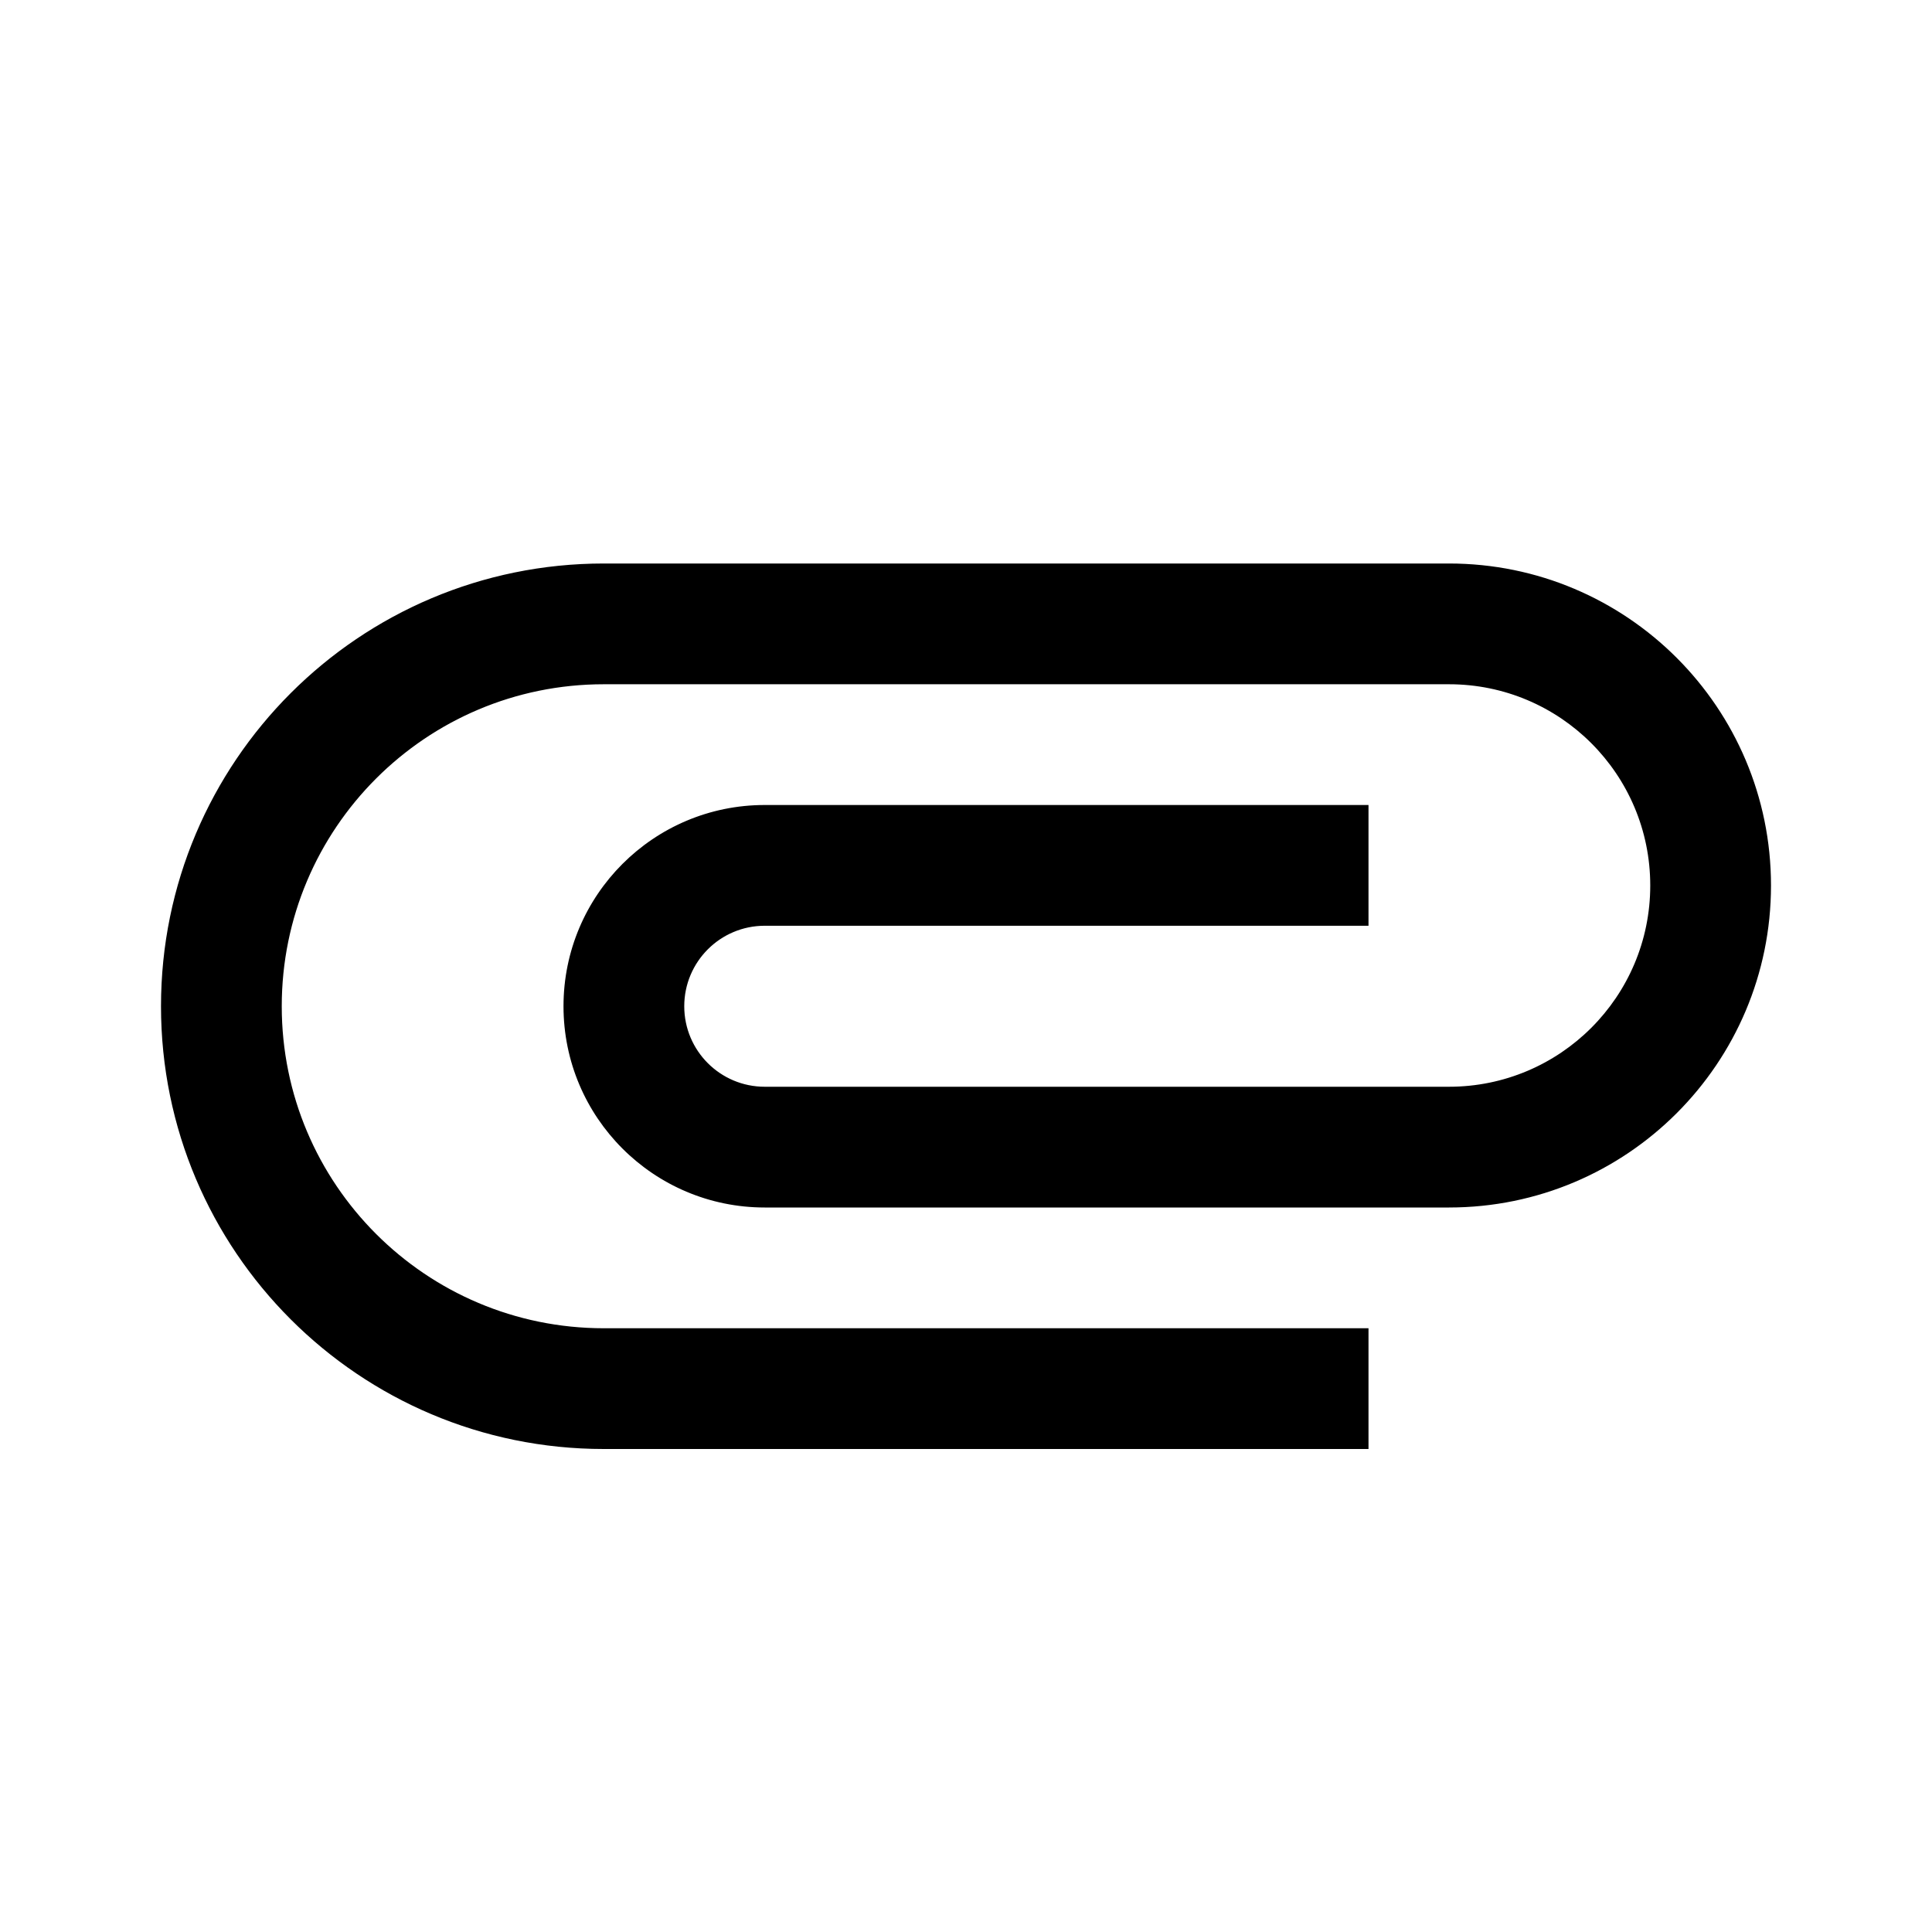
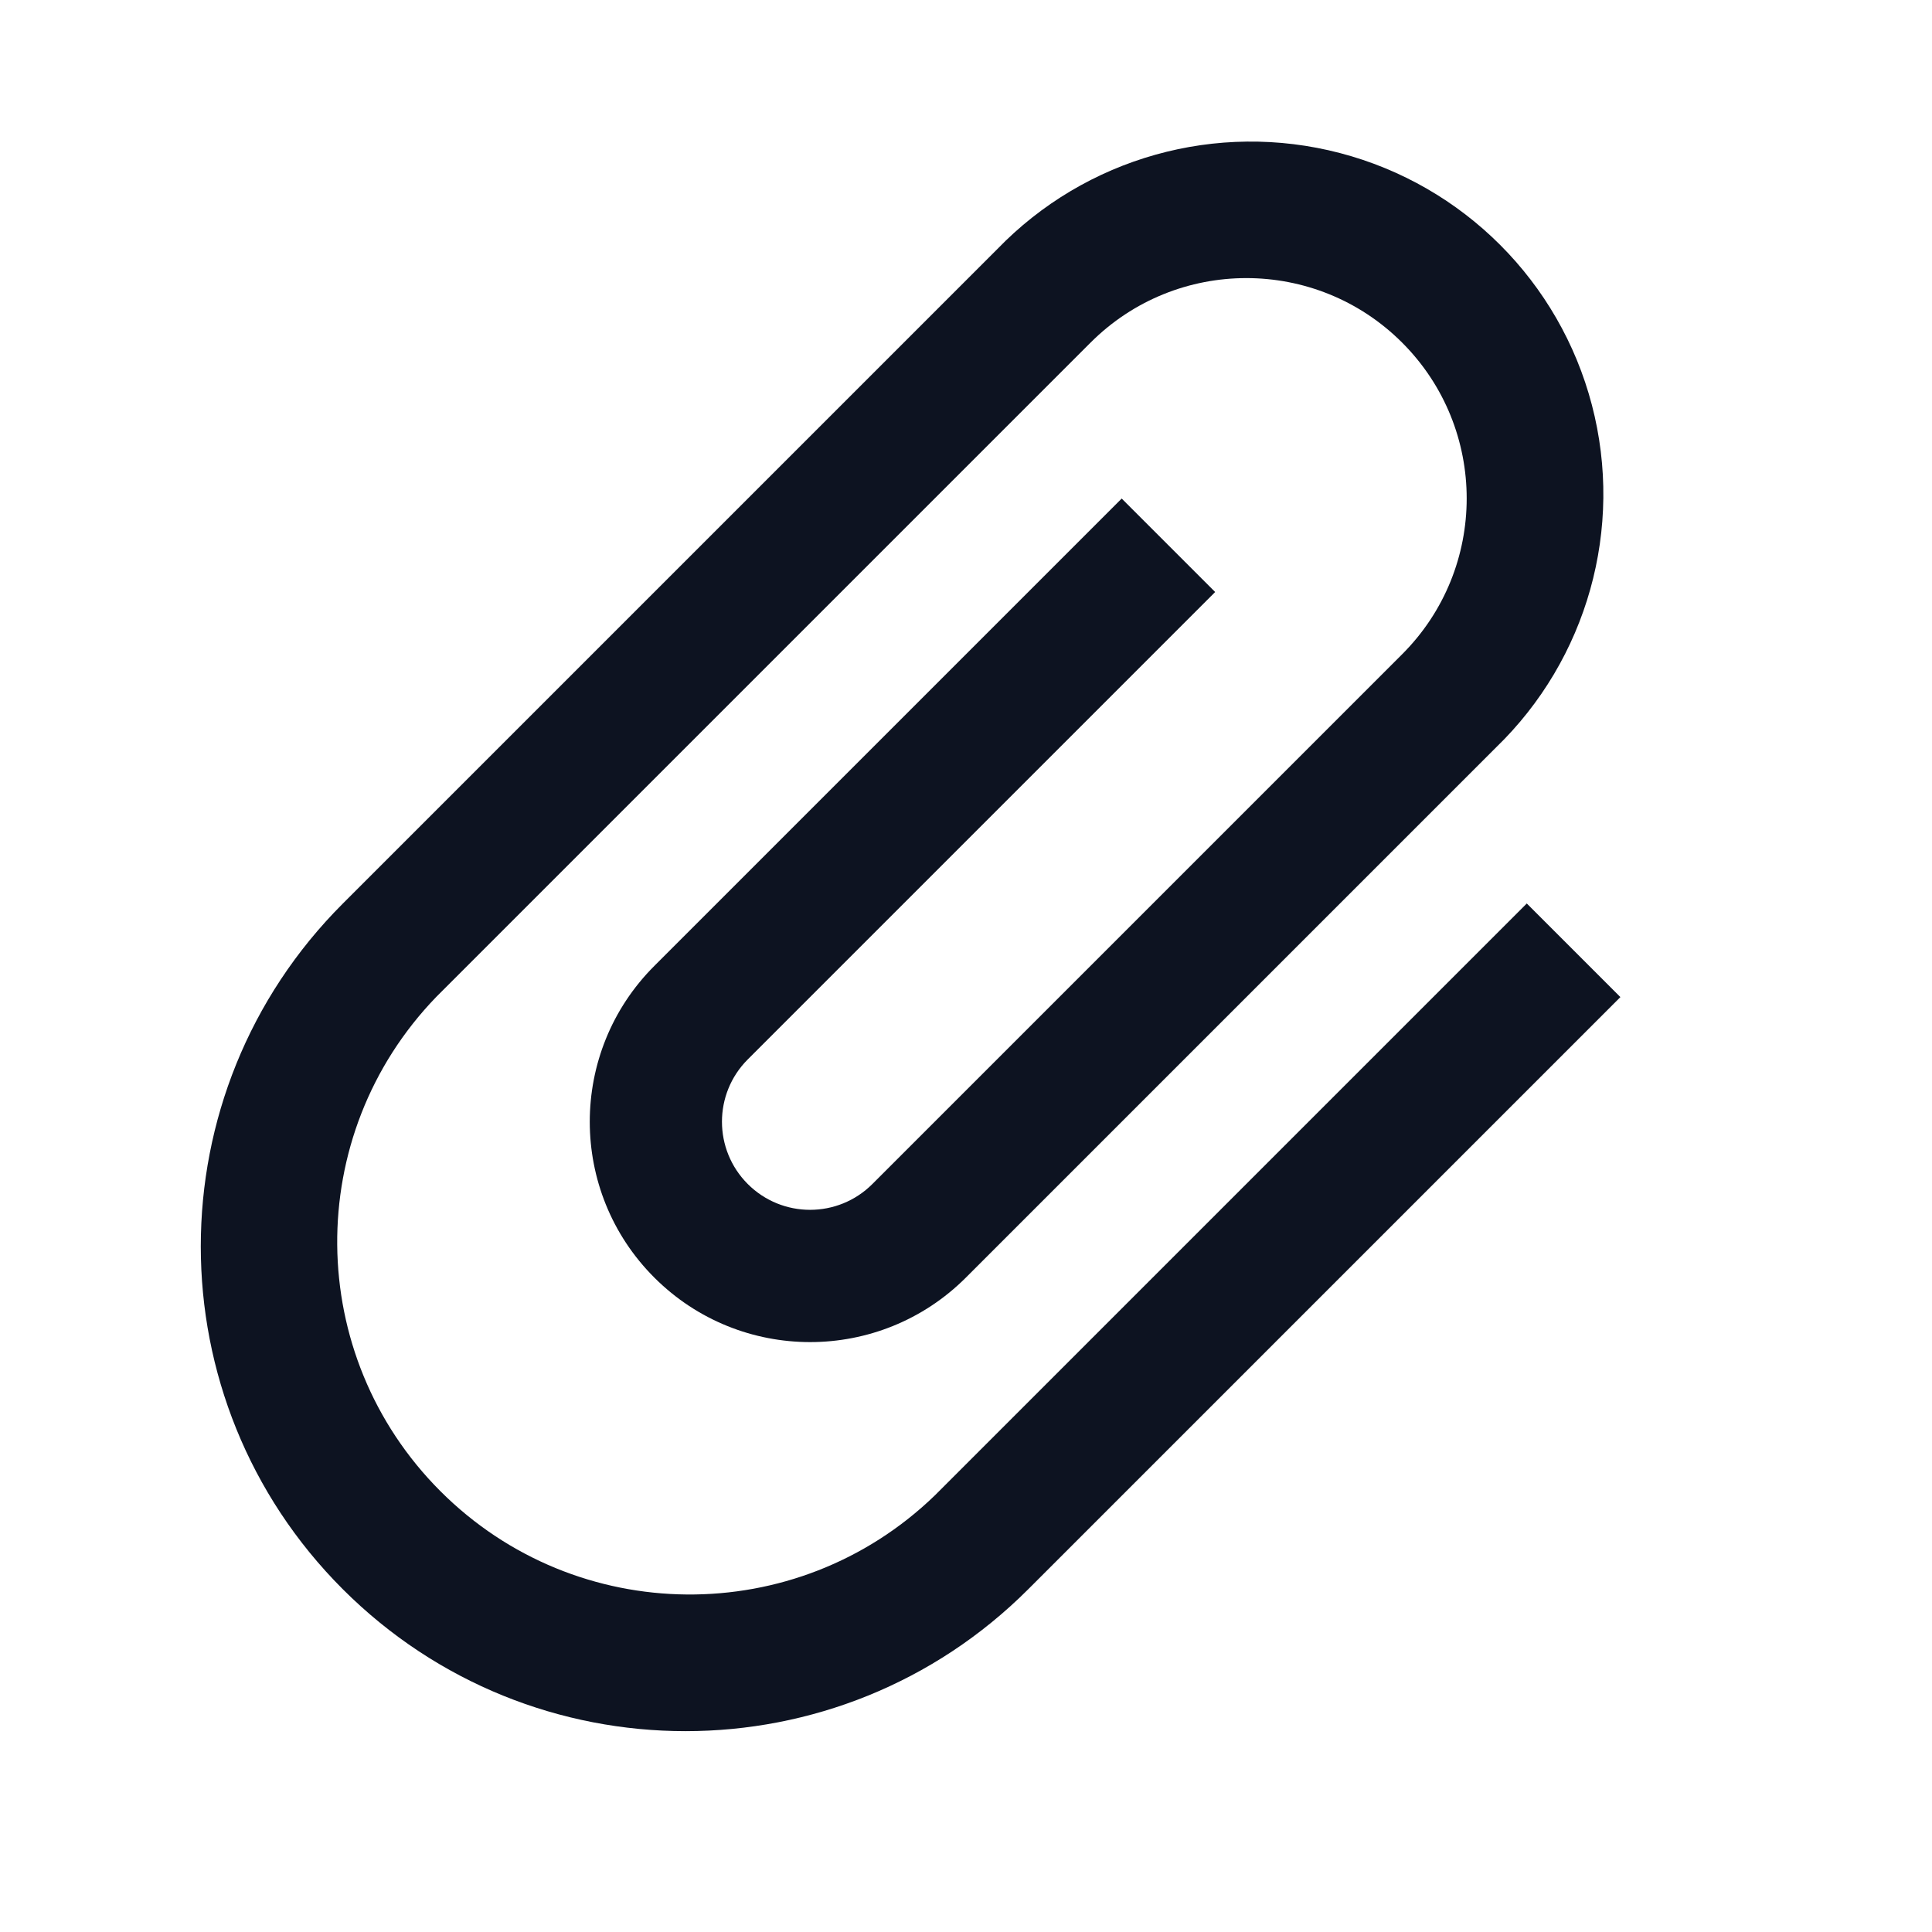
- <svg xmlns="http://www.w3.org/2000/svg" version="1.1" width="24" height="24" viewBox="0 0 24 24">
-   <path d="M7.5,18A5.5,5.5 0 0,1 2,12.5A5.5,5.5 0 0,1 7.5,7H18A4,4 0 0,1 22,11A4,4 0 0,1 18,15H9.5A2.5,2.5 0 0,1 7,12.5A2.5,2.5 0 0,1 9.5,10H17V11.5H9.5A1,1 0 0,0 8.5,12.5A1,1 0 0,0 9.5,13.5H18A2.5,2.5 0 0,0 20.5,11A2.5,2.5 0 0,0 18,8.5H7.5A4,4 0 0,0 3.5,12.5A4,4 0 0,0 7.5,16.5H17V18H7.5Z" />
+ <svg xmlns="http://www.w3.org/2000/svg" width="17.935" height="17.935" viewBox="0 0 17.935 17.935">
+   <defs>
+     <style>.a{fill:#0d1321;}</style>
+   </defs>
+   <path class="a" d="M6.5,16a4.5,4.5,0,1,1,0-9h8.591a3.273,3.273,0,1,1,0,6.545H8.136a2.045,2.045,0,0,1,0-4.091h6.136v1.227H8.136a.818.818,0,1,0,0,1.636h6.955a2.045,2.045,0,1,0,0-4.091H6.5a3.273,3.273,0,0,0,0,6.545h7.773V16Z" transform="translate(-6.364 8.035) rotate(-45)" />
</svg>
